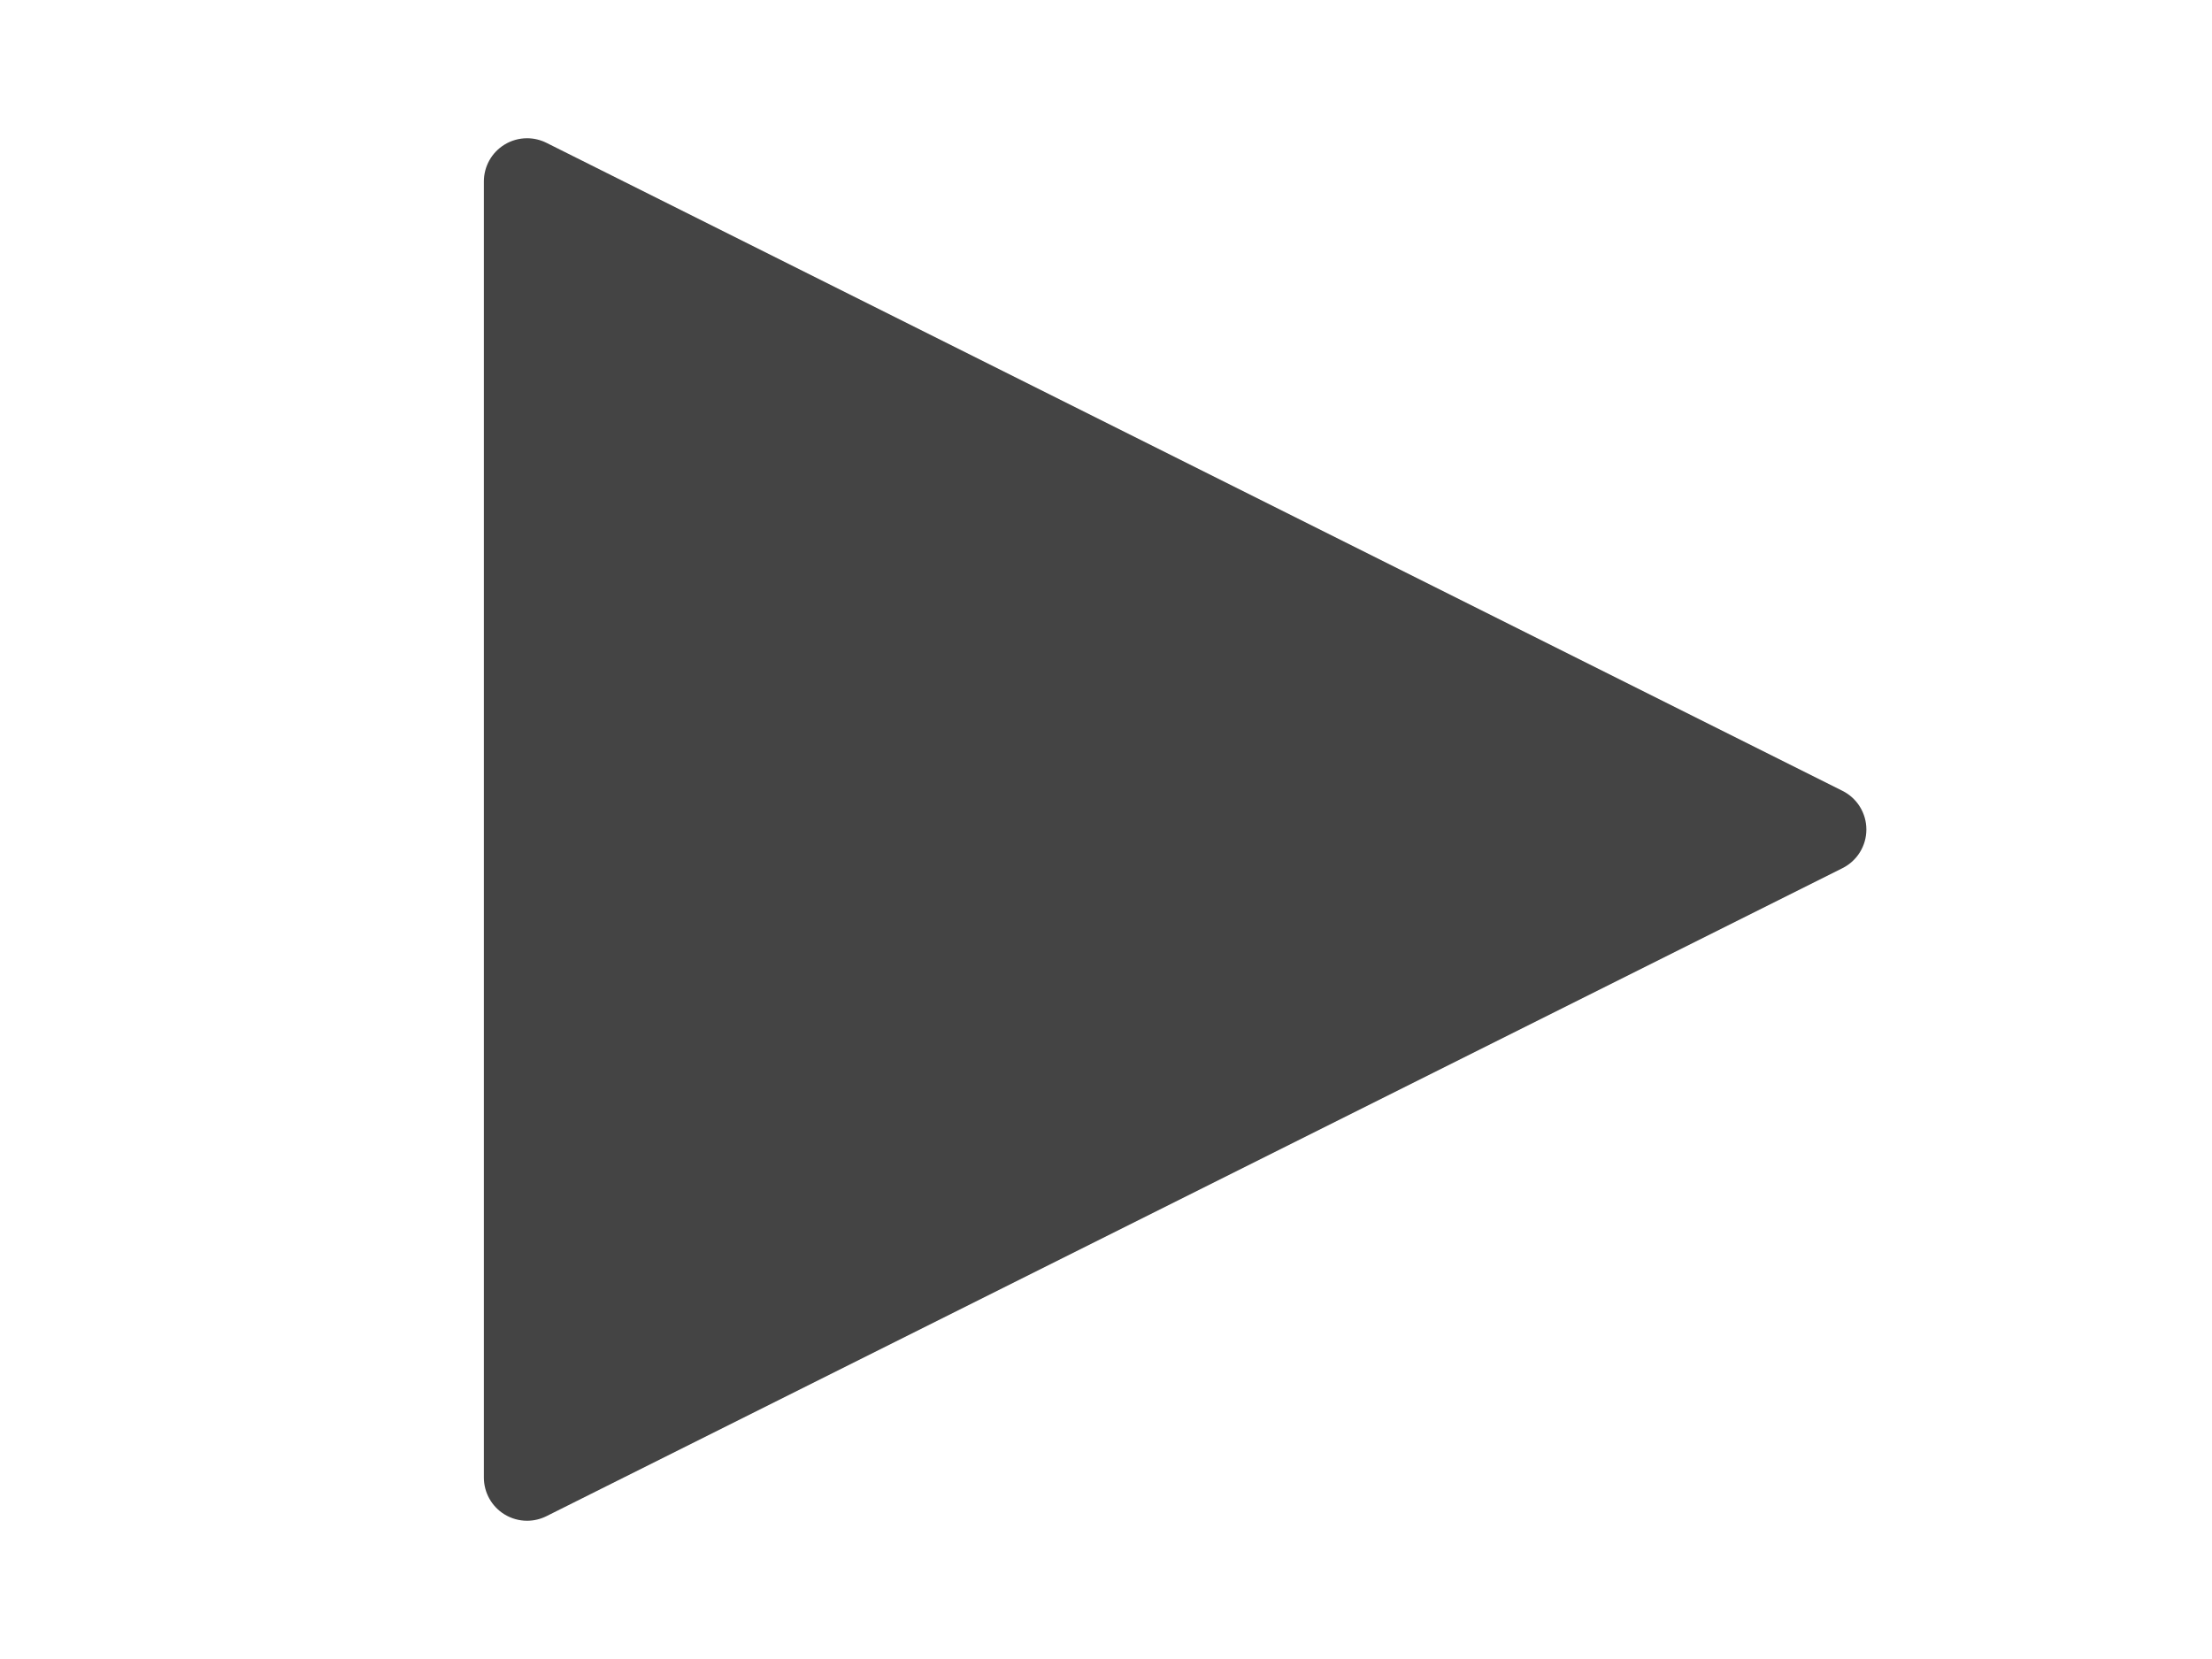
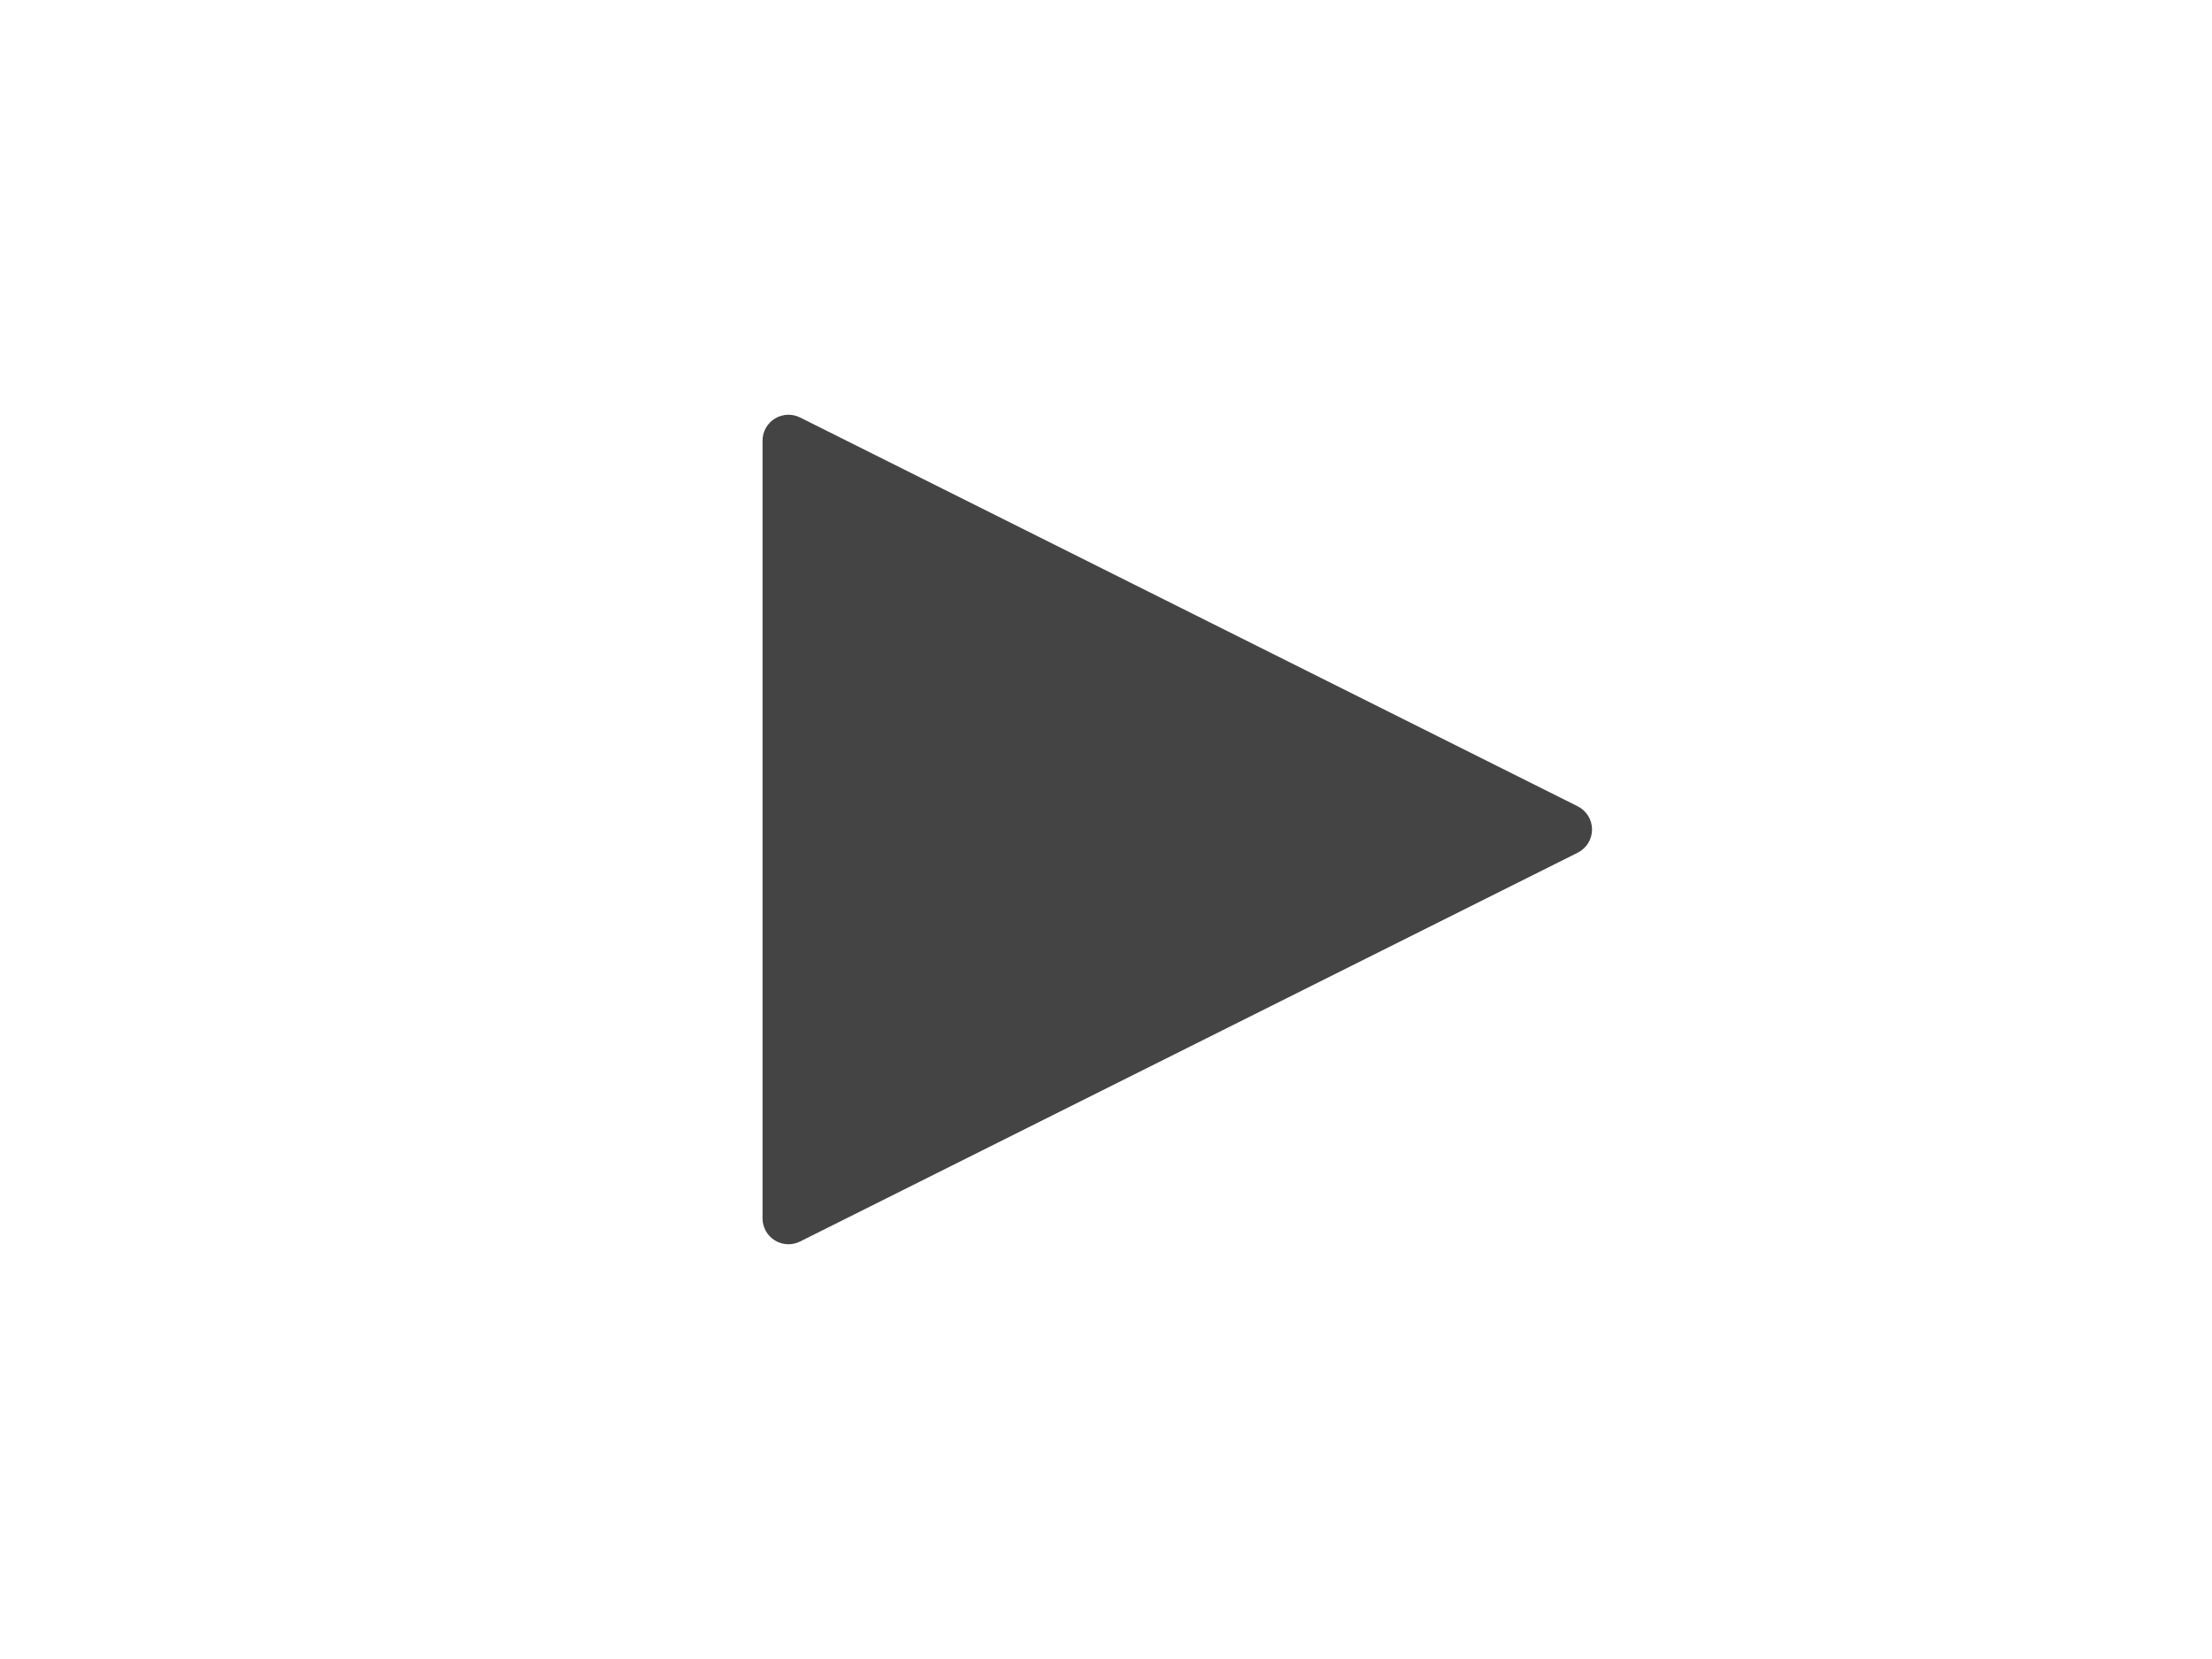
<svg xmlns="http://www.w3.org/2000/svg" version="1.1" id="Layer_1" x="0px" y="0px" width="512px" height="384px" viewBox="0 0 512 384" enable-background="new 0 0 512 384" xml:space="preserve">
-   <path fill="#444444" d="M122,32c-1.826,0-3.652,0.5-5.26,1.494C113.791,35.315,112,38.533,112,42v300  c0,3.467,1.791,6.685,4.74,8.506C118.348,351.5,120.174,352,122,352c1.527,0,3.061-0.352,4.473-1.055l300-150  c3.389-1.694,5.527-5.156,5.527-8.945s-2.139-7.251-5.527-8.945l-300-150C125.061,32.352,123.527,32,122,32L122,32z" />
+   <path fill="#444444" d="M182.5,96c-1.096,0-2.191,0.3-3.156,0.896c-1.77,1.092-2.844,3.023-2.844,5.104v180  c0,2.08,1.074,4.012,2.844,5.104c0.965,0.596,2.061,0.896,3.156,0.896c0.916,0,1.836-0.211,2.684-0.633l180-90  c2.034-1.017,3.316-3.094,3.316-5.367s-1.283-4.351-3.316-5.367l-180-90C184.336,96.211,183.416,96,182.5,96L182.5,96z" />
</svg>
